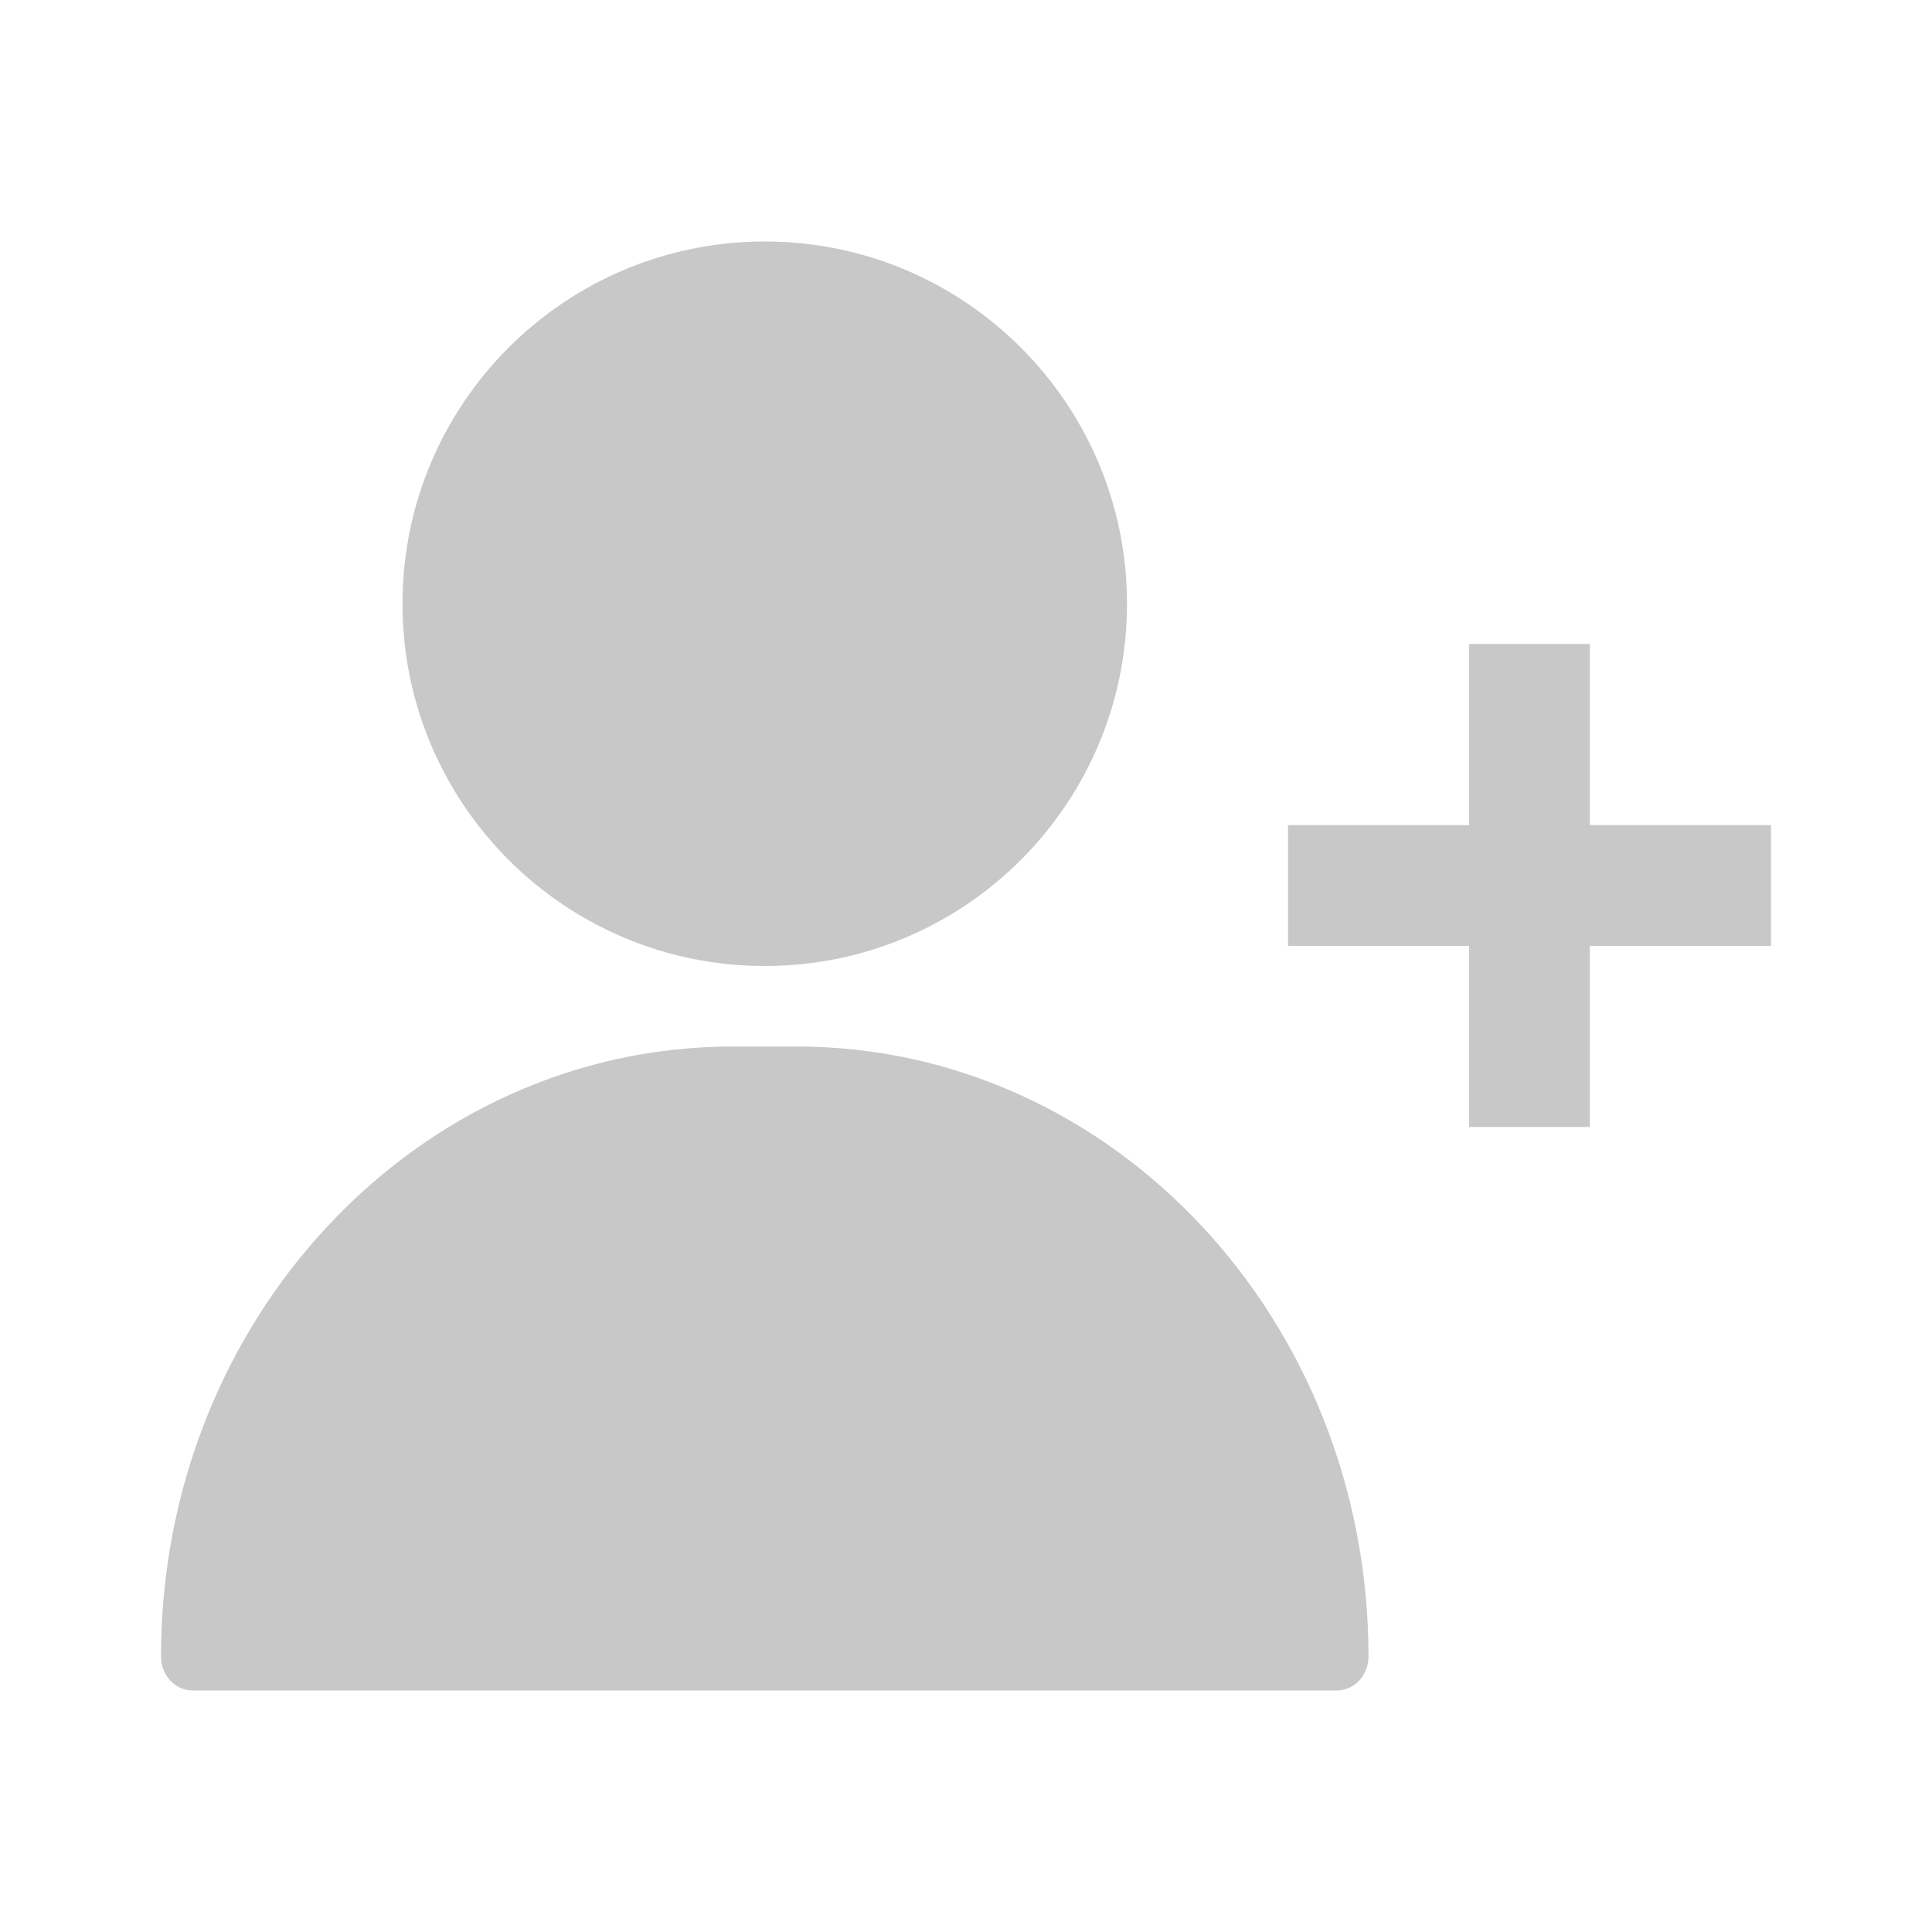
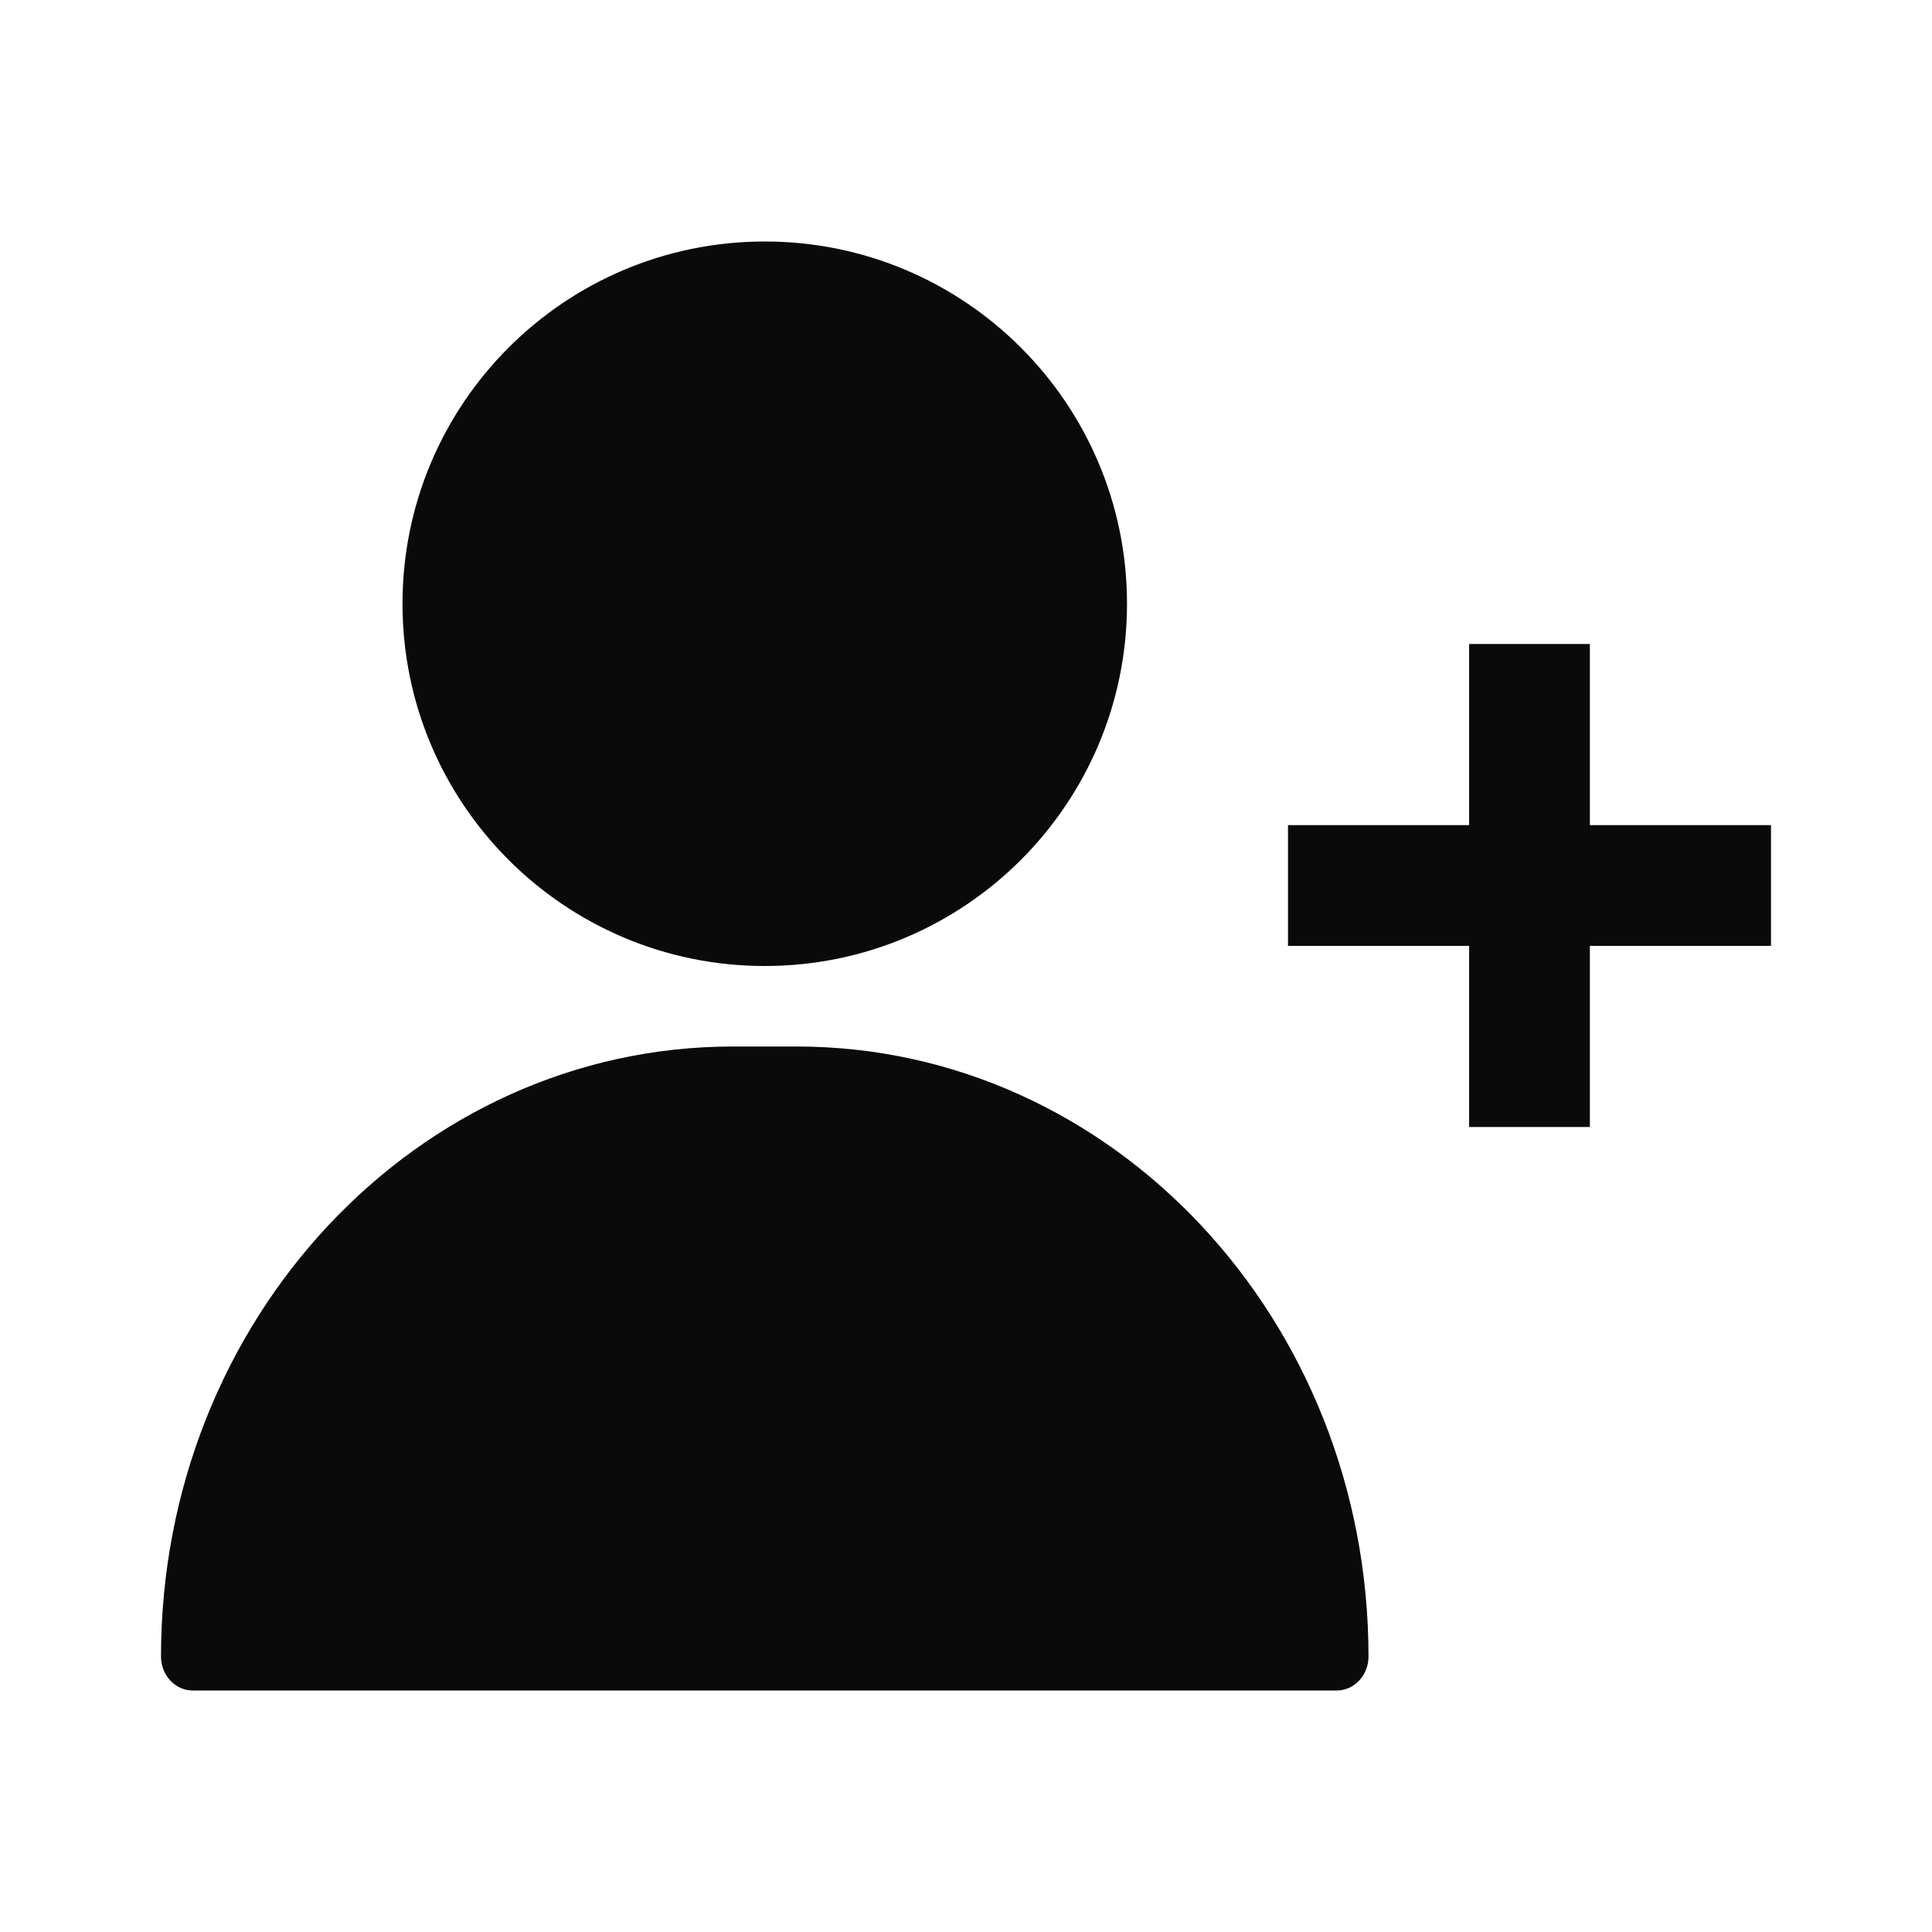
<svg xmlns="http://www.w3.org/2000/svg" width="24" height="24" viewBox="0 0 24 24" fill="none">
-   <path d="M14 7.5C14 9.985 11.985 12 9.5 12C7.015 12 5 9.985 5 7.5C5 5.015 7.015 3 9.5 3C11.985 3 14 5.015 14 7.5Z" fill="#C8C8C8" />
-   <path d="M2 20.579C2 16.393 5.181 13 9.105 13H9.895C13.819 13 17 16.393 17 20.579C17 20.811 16.823 21 16.605 21H2.395C2.177 21 2 20.811 2 20.579Z" fill="#C8C8C8" />
-   <path d="M19.75 10.25H22V11.75H19.75V14H18.25V11.75H16V10.25H18.25V8H19.75V10.25Z" fill="#C8C8C8" />
+   <path d="M14 7.5C14 9.985 11.985 12 9.5 12C7.015 12 5 9.985 5 7.5C5 5.015 7.015 3 9.5 3C11.985 3 14 5.015 14 7.5Z" fill="#0A0A0A" />
+   <path d="M2 20.579C2 16.393 5.181 13 9.105 13H9.895C13.819 13 17 16.393 17 20.579C17 20.811 16.823 21 16.605 21H2.395C2.177 21 2 20.811 2 20.579Z" fill="#0A0A0A" />
+   <path d="M19.75 10.25H22V11.75H19.75V14H18.25V11.75H16V10.25H18.25V8H19.75V10.25Z" fill="#0A0A0A" />
</svg>
